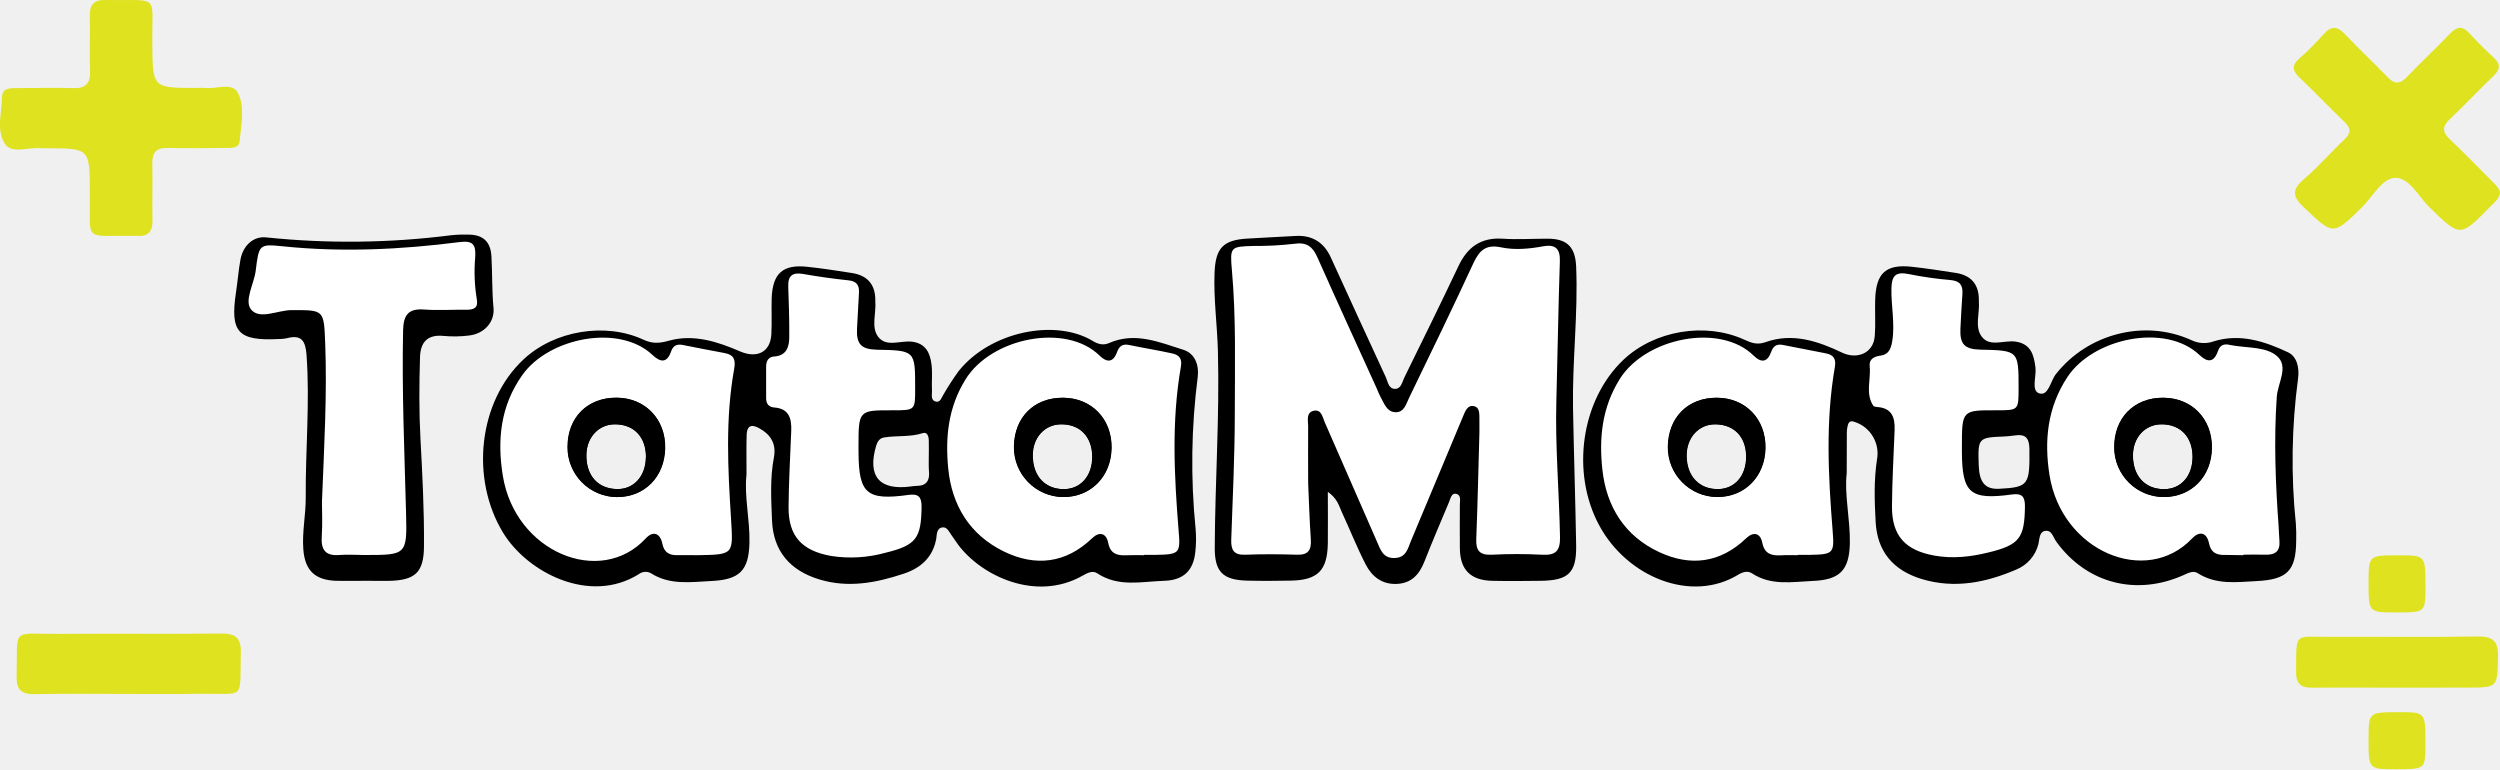
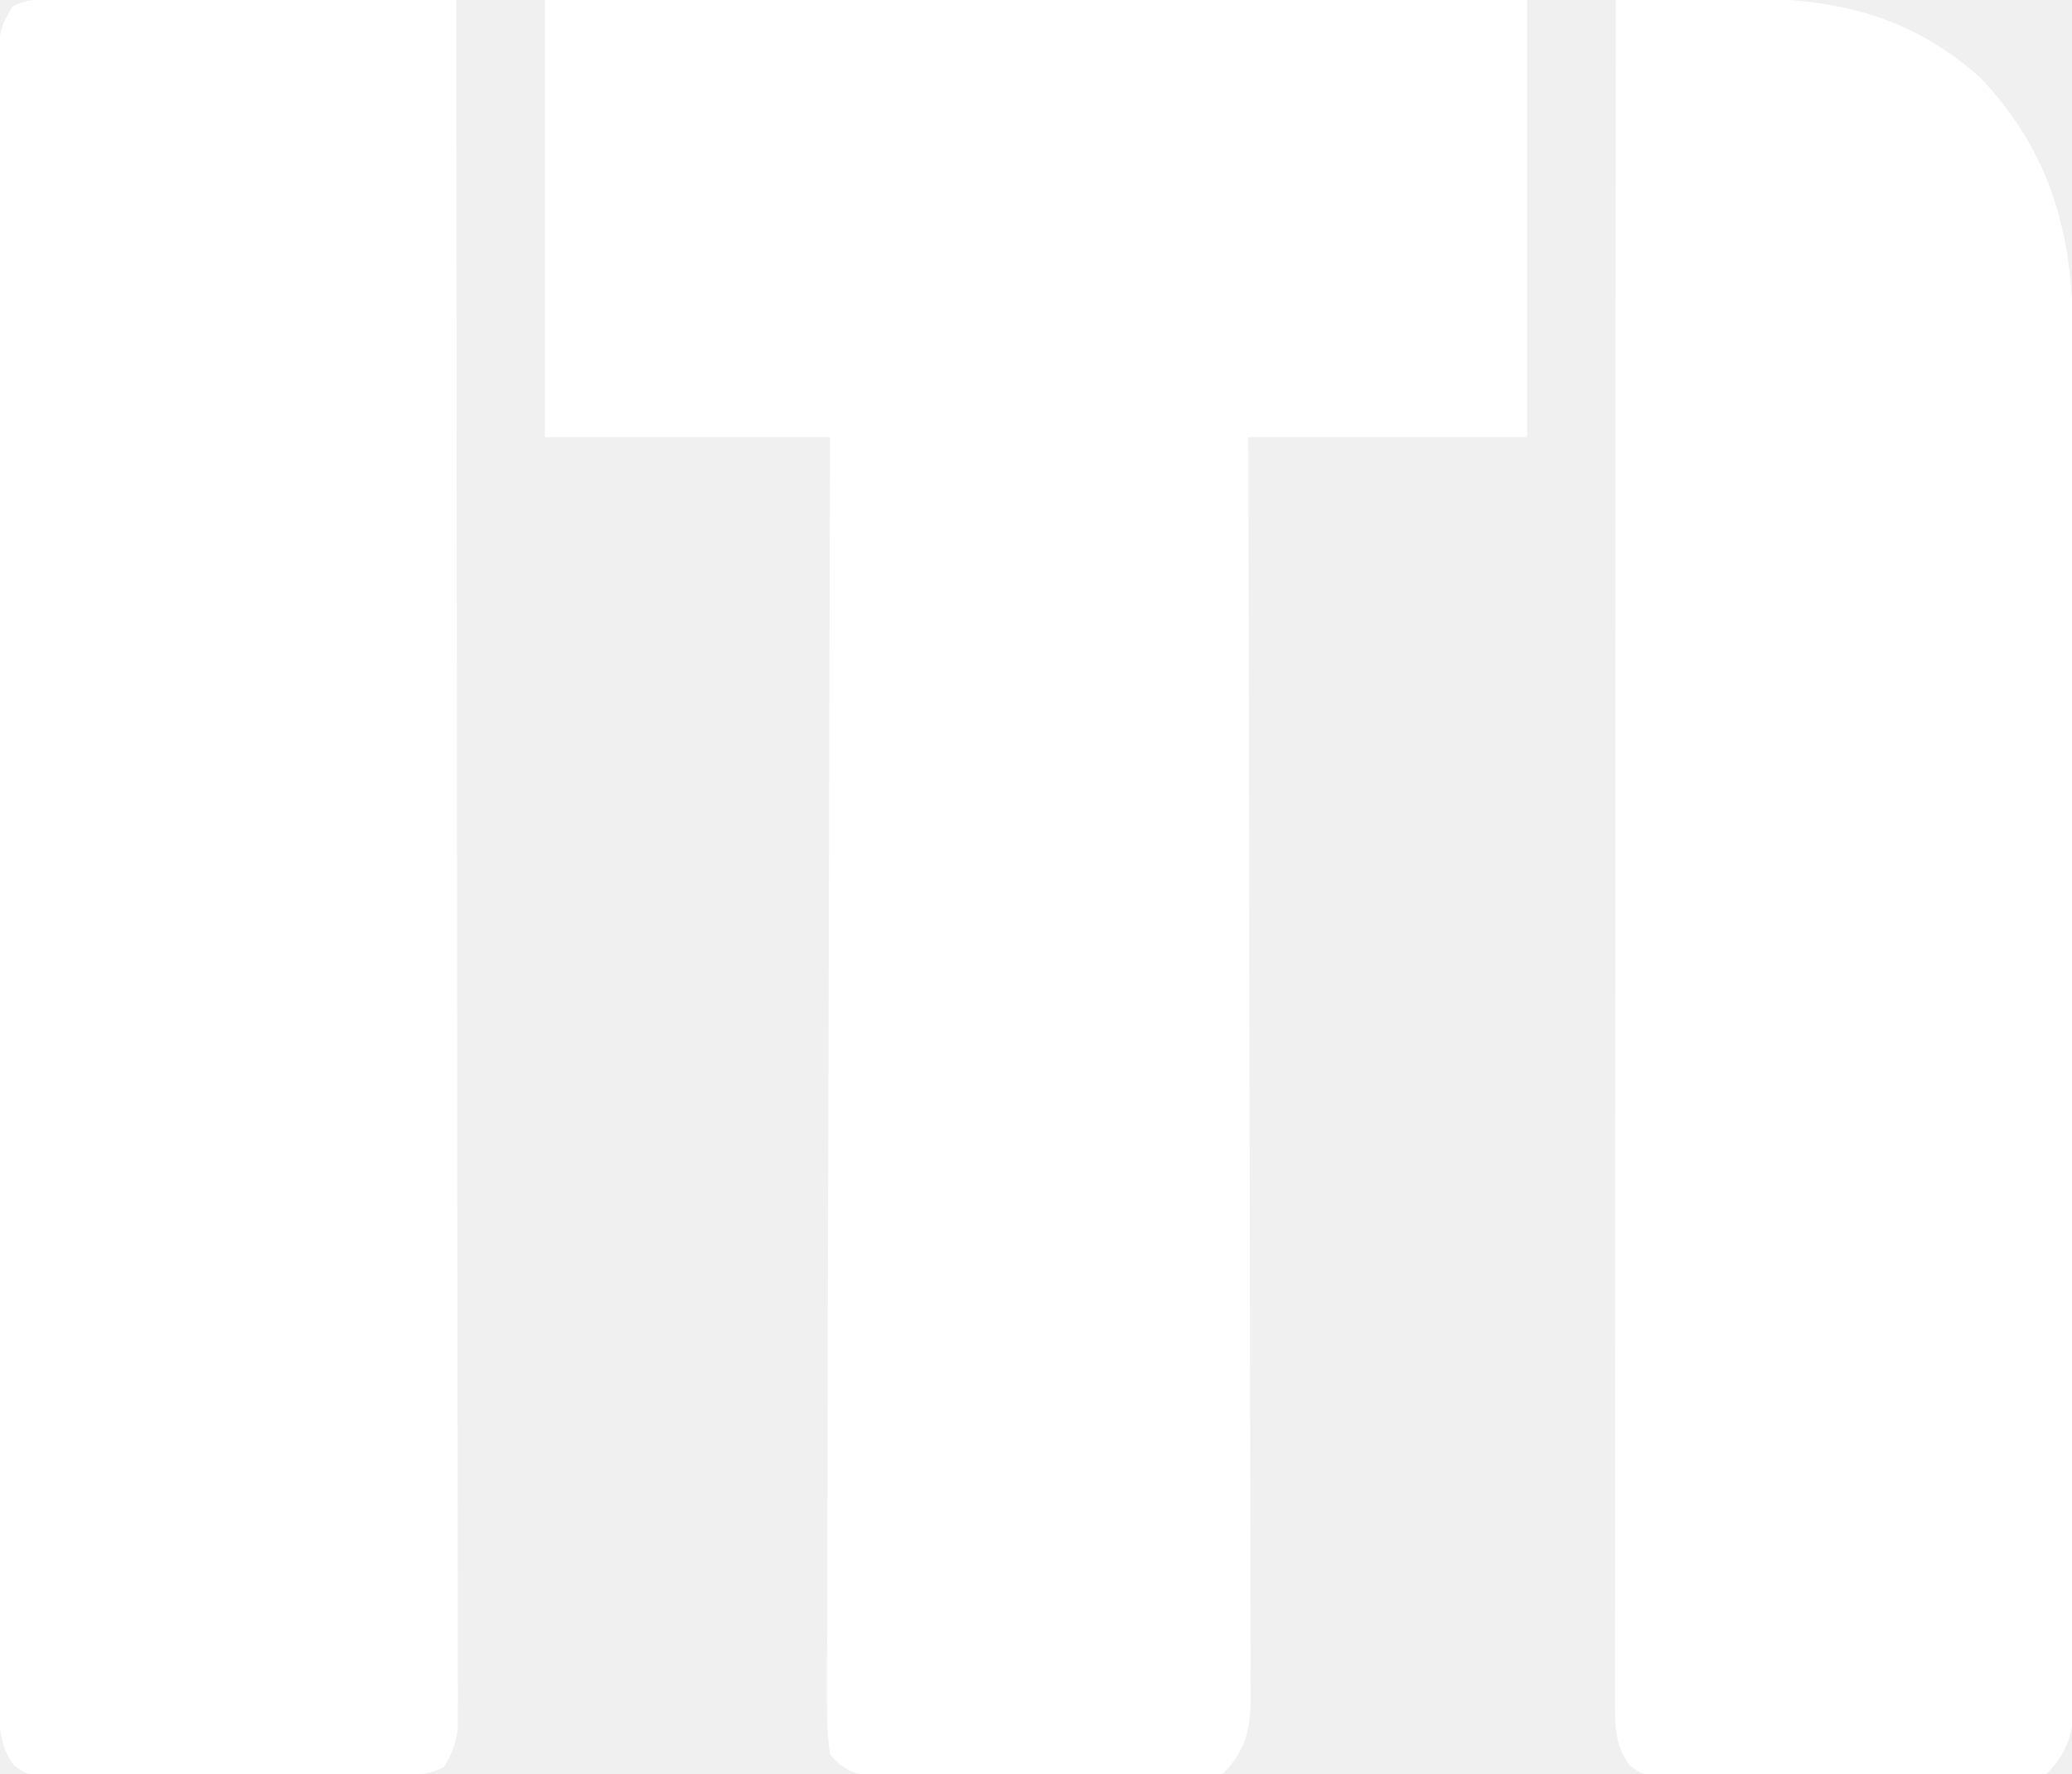
- <svg xmlns="http://www.w3.org/2000/svg" viewBox="0 0 794.32 244.41">
-   <defs>
-     <style>.cls-1{fill:#fff;}.cls-2{fill:#dfe21e;}</style>
-   </defs>
-   <g id="Layer_2" data-name="Layer 2">
-     <g id="Layer_1-2" data-name="Layer 1">
-       <polygon class="cls-1" points="388.86 178.15 414.79 179.03 419.53 174.44 419.53 148.51 429.45 158.88 438.49 180.36 444.86 181.25 451.38 175.47 462.64 148.51 466.34 155.42 467.38 177.33 473.3 179.92 486.79 181.25 497.3 178.16 497.3 142.72 497.3 81.4 494.93 77.33 488.56 77.33 477.01 77.33 472.86 77.33 467.67 81.1 459.38 98.58 449.15 118.88 443.42 127.33 435.97 117.55 418.93 78.58 414.93 76.21 392.71 77.33 388.86 80.51 388.86 178.15" />
-       <path class="cls-1" d="M376,113l-3.26-2.1-12.41-1.78-5.52.59-4,1.19-9.86-3.31-11.06-1.14-10,2.52-7,3-8.22,9-6.13,14.8v18.09l13.9,23.49,20.77,6,16.88-6,13.15,4.36,12.55-2.52.28-1.56Zm-38.38,43.67A11.86,11.86,0,1,1,349,144.77,11.61,11.61,0,0,1,337.63,156.62Z" />
-       <path class="cls-1" d="M292.79,156.33H282.34l-6.22-4.12L276,135.45l17.63-5.31-2.37-19.41-13.84-1L274,89.25,253.6,85.4l-4.74,2.37-2.67,21.78-3.85,4.74-5.93.15-5.92-3.86-12.3-1.77-5.48.59-4,1.18-9.78-3.31-11-1.13L178,108.66l-7,3-8.15,9-6.07,14.79v18.1L170.64,177l20.59,6L208,177l13,4.36,12.43-2.52,1.64-9.18-.74-34.89,5.78-2.87,7.85,4.87,1,8.31-.74,17.61,2.81,10.82,6.67,4.61s8,2.35,8.44,2.5,12.45,0,12.45,0L288.86,177l6.24-5.72V160.81Zm-97.12,0c-6.21,0-11.26-5.3-11.26-11.85s5.05-11.85,11.26-11.85,11.26,5.3,11.26,11.85S201.89,156.36,195.67,156.36Z" />
-       <path class="cls-1" d="M725.75,113.08l-3.28-2.1L710,109.2l-5.56.59L700.38,111l-9.91-3.31-11.12-1.14-10.06,2.52-7.07,3-8.26,9-6.16,14.8v18.09l14,23.49,20.89,6,17-6,13.22,4.36,12.62-2.52.28-1.56Zm-38.59,43.68a11.86,11.86,0,1,1,11.42-11.86A11.64,11.64,0,0,1,687.16,156.76Z" />
-       <path class="cls-1" d="M642.11,156.46H631.66l-6.22-4.12-.15-16.76,17.63-5.31-2.37-19.41-13.84-1-3.35-20.45-20.44-3.85-4.74,2.37-2.67,21.78-3.85,4.74-5.93.15-5.92-3.85-12.3-1.78-5.48.59-4,1.19-9.78-3.31-11-1.14-9.93,2.52-7,3-8.15,9-6.07,14.79v18.1L520,177.17l20.59,6,16.74-6,13,4.36L582.76,179l1.64-9.18-.74-34.89,5.78-2.87,7.85,4.87,1,8.31-.74,17.61,2.81,10.82,6.67,4.61s8,2.35,8.44,2.5,12.45,0,12.45,0l10.22-3.62,6.23-5.71V160.94Zm-97.12,0c-6.21,0-11.26-5.3-11.26-11.85s5-11.85,11.26-11.85,11.26,5.31,11.26,11.85S551.21,156.49,545,156.49Z" />
-       <path class="cls-1" d="M100.34,118.21v12.67s-.22,20.44,0,21.78,0,24.38,0,24.38l28.45,2.73,3.11-3.36V103.32l21.57-3.11V76.8l-4.24-1.25-31.56,2.22-22-1H81L77,97.32l4.22,7.12,13.11-1.56,5.56,5.78Z" />
-       <path d="M586.75,150.35c-.79,6.8,1.14,14.52,1,22.33-.2,8.57-3.25,11.54-11.76,11.9-6.62.29-13.27,1.59-19.35-2.43-1.31-.86-2.93-.43-4.28.4-14.93,9.18-35.4.84-44.27-15.67-9-16.69-5.77-39.73,7.65-52.5,9.87-9.39,26.08-12.13,38.53-6.43,2.17,1,4.11,1.69,6.63.78,8.64-3.11,16.77-.32,24.4,3.32,4.74,2.25,10,.2,10.37-5.37.29-3.8,0-7.64.13-11.45.24-8.52,3.43-11.38,11.76-10.46,4.63.52,9.24,1.22,13.84,1.94,4.81.74,7.32,3.57,7.34,8.48,0,.17,0,.34,0,.5.32,3.78-1.4,8.11.87,11.21,2.56,3.52,7.15,1.09,10.81,1.64,4.84.71,5.81,4.2,6.3,8.22.36,2.87-1.46,7.4,1.22,8.23,2.93.91,3.55-3.94,5.29-6.14,10.13-12.88,28.24-17.54,43.08-10.76a9.1,9.1,0,0,0,7.1.35c8.28-2.57,16.13,0,23.52,3.48,2.94,1.37,3.68,5,3.23,8.34a195.83,195.83,0,0,0-.7,46.16,52.75,52.75,0,0,1,.1,5.48c-.07,9.52-2.95,12.22-12.48,12.72-6.5.35-12.91,1.26-18.84-2.53-1.33-.85-2.86-.1-4.27.55-15.22,6.88-31,2.74-40.62-10.53-1-1.36-1.45-3.93-3.71-3.4-1.77.42-1.61,2.71-2,4.25a11.91,11.91,0,0,1-7,8c-9.68,4.16-19.65,6.17-30.11,3-9-2.75-14.06-8.72-14.58-18.06-.37-6.61-.59-13.26.42-19.88a10.53,10.53,0,0,0-6.82-11.87c-2.4-1-2.41.79-2.7,2.26a5.43,5.43,0,0,0-.06,1ZM571.18,176.4v-.11c1.33,0,2.67,0,4,0,7.33-.13,7.68-.53,7.1-7.65-1.39-17.37-2.29-34.75.71-52.06.45-2.61-.48-3.82-2.76-4.29-4.56-.94-9.14-1.73-13.69-2.68-2-.43-3.13.34-3.79,2.2-1.18,3.31-3.15,3.57-5.56,1.19-10.67-10.51-34.4-5.69-42.59,7.49-5.63,9.07-6.57,18.72-5.48,28.73,1.28,11.81,7.13,21.13,18.1,26.22,9.91,4.61,19.38,3.46,27.59-4.42,2.21-2.12,4.47-1.81,5.12,1.43.69,3.45,2.78,4.13,5.77,4C567.52,176.32,569.35,176.4,571.18,176.4Zm141.61,0v-.16c2.33,0,4.66-.08,7,0,3.13.12,4.72-1.15,4.45-4.4-.12-1.49-.15-3-.25-4.47-1-13.73-1.54-27.46-.6-41.24.29-4.39,3.92-9.65.07-13-3.29-2.85-8.77-2.57-13.37-3.27a14.52,14.52,0,0,1-1.47-.24c-1.89-.5-3.24-.07-3.92,1.93-1.24,3.61-3.26,3.73-5.87,1.24-10.72-10.21-33.71-5.45-41.95,7-6.43,9.74-7.39,20.32-5.71,31.07,3.81,24.34,30.76,35.59,45.33,20.21,2.29-2.41,4.63-2,5.36,1.54.66,3.21,2.68,3.83,5.46,3.71C709.13,176.34,711,176.4,712.79,176.4Zm-89.44-34.27c0-11.8,0-11.8,10.9-11.77,7.11,0,7.11,0,7.11-7,0-12,0-12-12.17-12.27-5-.12-6.54-1.76-6.31-6.69.18-3.64.37-7.28.63-10.92.2-2.79-.72-4.24-3.81-4.5a116.68,116.68,0,0,1-13.3-1.91c-4-.79-5.35.43-5.44,4.5-.13,5.64,1.19,11.23.25,16.88-.39,2.34-1.12,4.21-3.74,4.55-2.07.27-3.67,1.12-3.42,3.4.45,4.17-1.43,8.56,1.13,12.51.21.31.91.38,1.39.42,4.67.37,5.55,3.48,5.4,7.36-.3,8.12-.8,16.23-.84,24.35,0,9.29,4.33,13.83,13.45,15.48,5.91,1.07,11.61.39,17.26-1,9.89-2.41,11.43-4.63,11.54-14.72,0-3.11-1-4.12-4.15-3.69-13.26,1.82-15.81-.4-15.88-13.49Zm13.28-3.44c-8.1.33-8.24.47-7.93,9.23.19,5.42,2.1,7.6,6.47,7.38,9.4-.47,9.76-1.27,9.63-12.64C644.72,136.36,640.73,138.66,636.63,138.69Z" />
-       <path d="M237.19,150.77c-.79,6.83,1.1,14.21.93,21.69-.2,8.86-3.18,11.71-12.06,12.14-6.64.32-13.26,1.4-19.34-2.53a3.58,3.58,0,0,0-3.81.39c-15.56,9.69-35.41-.57-43.1-13.26-10.36-17.07-7.89-41.52,6.52-55,9.76-9.16,26-11.91,38.13-6.26,2.76,1.28,5,1.18,8,.33,7.9-2.22,15.52.28,22.69,3.38,5.26,2.28,9.61.35,9.93-5.43.2-3.81,0-7.64.1-11.46.31-7.92,3.54-10.81,11.26-10,4.8.51,9.57,1.24,14.34,2s7.31,3.58,7.33,8.5c0,.17,0,.33,0,.5.33,3.77-1.4,8.11.88,11.21,2.57,3.49,7.16,1.13,10.82,1.6,4.39.57,5.72,3.65,6.16,7.27.34,2.79,0,5.64.15,8.46,0,1.24-.43,3,1.31,3.32,1.36.26,1.72-1.31,2.33-2.26a85.89,85.89,0,0,1,4.86-7.5c10.15-12.63,30.72-16.64,42.51-9.57,1.6,1,3.35,1.55,5.22.72,8.28-3.66,16-.27,23.68,2.14,3.65,1.16,5,4.89,4.52,8.63a212,212,0,0,0-.68,48.17,37.21,37.21,0,0,1-.09,7.46c-.61,5.92-3.81,8.93-9.81,9.12-7.21.23-14.6,2.11-21.35-2.38-1.48-1-3.19-.07-4.7.78-14.76,8.36-32.2.05-39.59-10-.69-.93-1.3-1.93-2-2.87s-1.35-2.67-2.85-2.5c-1.91.23-1.8,2.23-2,3.58-1.07,5.92-4.89,9.32-10.27,11.11-8.79,2.94-17.68,4.65-26.92,1.84s-14.64-9-15-18.79c-.26-6.62-.67-13.29.59-19.88.84-4.39-.94-7.34-4.75-9.41-2.6-1.41-3.82-.53-3.9,2.16C237.11,142.13,237.19,146.12,237.19,150.77ZM221.48,176.4c11.79-.18,11.46-.16,10.79-11.6-1-15.88-1.84-31.82,1-47.62.53-3-.14-4.45-3-5-4.4-.84-8.82-1.64-13.21-2.55-2-.41-3.18.14-3.85,2.07-1.32,3.77-3.41,3.42-5.91,1.07-10.63-10-33-5.44-41.35,6.4-7,9.86-8,20.79-6.2,31.91,3.88,24.4,31.06,35.51,45.41,20,2.33-2.52,4.59-1.74,5.3,1.71.59,2.9,2.38,3.7,5,3.6C217.48,176.34,219.48,176.4,221.48,176.4Zm142,0v-.11c1.33,0,2.67,0,4,0,7.28-.13,7.63-.55,7-7.7-1.4-17.37-2.3-34.75.72-52.06.46-2.64-.57-3.78-2.82-4.25-4.55-1-9.14-1.73-13.69-2.68-2.06-.43-3.1.43-3.76,2.25-1.22,3.37-3.21,3.44-5.58,1.12-10.7-10.47-34.38-5.67-42.57,7.56-5.52,8.91-6.46,18.38-5.51,28.24,1.14,11.87,6.91,21.21,17.75,26.48,10,4.86,19.65,3.76,28-4.26,2.24-2.15,4.47-1.7,5.09,1.51.69,3.48,2.85,4.07,5.81,3.92C359.81,176.33,361.64,176.4,363.47,176.4Zm-90.71-34.29c0-11.78,0-11.78,10.92-11.75,7.09,0,7.09,0,7.08-7,0-12,0-12-12.19-12.25-4.95-.12-6.52-1.78-6.28-6.71.18-3.8.4-7.61.62-11.41.13-2.36-.74-3.65-3.33-3.92-4.78-.51-9.56-1.16-14.29-2-3.53-.65-5,.53-4.85,4.08.2,5.29.36,10.59.32,15.89,0,3.16-.85,6-4.88,6.24-1.79.13-2.46,1.51-2.47,3.19,0,3.32,0,6.64,0,10,0,1.74.73,2.84,2.59,3,4.68.35,5.53,3.49,5.39,7.36-.31,8.12-.8,16.23-.85,24.35-.05,9.28,4.34,13.81,13.48,15.46a40.9,40.9,0,0,0,17.25-1c9.89-2.41,11.42-4.63,11.53-14.73,0-3.14-1.08-4.09-4.18-3.66-13.23,1.84-15.79-.4-15.85-13.53Zm22.33,3.27h0c0-1.82.06-3.64,0-5.46,0-1.19-.47-2.78-1.89-2.31-4,1.31-8.24.72-12.31,1.38-1.47.23-2.15,1.36-2.55,2.73-2.8,9.64,1.06,14.16,11,12.85a14.76,14.76,0,0,1,2-.2c2.71,0,3.92-1.37,3.85-4C295.05,148.7,295.09,147,295.09,145.38Z" />
-       <path d="M421.89,156.27c0,6.11.06,11.21,0,16.31-.13,8.66-3.17,11.74-11.74,11.9-4.66.09-9.32.12-14,0-7.59-.21-10.21-2.81-10.19-10.34.08-20.91,1.57-41.79,1-62.71-.22-8.29-1.4-16.52-1.06-24.85.32-7.74,2.69-10.36,10.52-10.78,5.15-.27,10.29-.6,15.44-.84s8.85,2.11,11,6.89q8.67,19,17.45,38c.67,1.45.84,3.63,2.85,3.7s2.33-2.13,3-3.53c5.79-11.78,11.59-23.55,17.2-35.41,2.86-6.07,7.13-9.23,14.09-8.77,4.63.31,9.31,0,14,0,6.36-.08,9.08,2.53,9.34,8.9.63,15-1.24,29.84-1,44.78.26,14.59.75,29.18,1,43.77.13,8.73-2.43,11.14-11.31,11.25-5.16.07-10.32.11-15.47,0-6.79-.19-10.07-3.53-10.17-10.2-.07-4.65,0-9.3,0-13.95,0-1.25.48-3.08-1.11-3.47s-1.87,1.53-2.35,2.65c-2.65,6.27-5.31,12.54-7.81,18.87-1.59,4-4,6.83-8.66,7.08-4.78.26-8-2.32-10-6.19-2.8-5.46-5.06-11.19-7.64-16.76C425.38,160.58,424.89,158.39,421.89,156.27Zm-6.25-2.7c0-7.13-.06-12.61,0-18.09,0-1.84-.78-4.5,1.92-5,2.32-.41,2.67,2.15,3.36,3.71,5.57,12.61,11,25.27,16.58,37.89,1.11,2.52,1.9,5.41,5.73,5.21,3.58-.17,4.06-3,5.05-5.37,5.54-13.16,11-26.37,16.53-39.53.68-1.62,1.44-3.94,3.69-3.29,1.79.51,1.5,2.73,1.55,4.38,0,1.32,0,2.65,0,4-.32,11.28-.56,22.57-1,33.85-.14,3.66,1.14,5.08,4.88,4.92a154.67,154.67,0,0,1,16,0c4.33.25,5.82-1.16,5.73-5.62-.27-14.44-1.56-28.85-1.16-43.3.41-14.77.61-29.55,1.11-44.31.15-4.14-1.56-5.45-5.32-4.76-4.46.82-9,1.25-13.41.32-4.79-1-6.85,1-8.72,5-6.62,14.32-13.52,28.52-20.4,42.71-1,2-1.56,4.85-4.51,4.68-2.7-.17-3.45-2.83-4.59-4.8a29.08,29.08,0,0,1-1.22-2.73c-6.32-13.92-12.7-27.8-18.9-41.76-1.5-3.37-3.43-4.8-7.31-4.22a105.12,105.12,0,0,1-12.94.69c-7.35.18-7.53.32-6.88,7.69,1.34,15.07.94,30.19.92,45.29,0,13.44-.66,26.88-1.13,40.31-.11,3.28.79,4.95,4.45,4.81,5.49-.21,11-.18,16.48,0,3.67.11,4.56-1.62,4.35-4.91C416.05,164.87,415.86,158.4,415.64,153.57Z" />
-       <path d="M115.85,184.54c-3,0-6,.07-9,0-6.79-.21-10-3.31-10.48-10.08-.41-5.5.81-10.94.77-16.38-.11-15.08,1.35-30.14.26-45.23-.32-4.48-1.54-6.66-6.32-5.37a11.34,11.34,0,0,1-2.48.24c-13,.65-15.54-2.15-13.61-14.88.53-3.45.78-6.94,1.41-10.36.84-4.52,4.13-7.46,8.11-7.06a255.41,255.41,0,0,0,58.75-.67,40,40,0,0,1,5.48-.21c4.68,0,7.12,2.19,7.4,6.84.32,5.46.13,10.93.66,16.41.45,4.61-3.06,8.27-7.75,8.81a37.27,37.27,0,0,1-8,.14c-5.18-.55-7.46,1.92-7.6,6.75-.26,8.63-.33,17.24.14,25.88.62,11.42,1.21,22.86,1.12,34.29-.06,8.44-3,10.78-11.42,10.9C120.85,184.58,118.35,184.55,115.85,184.54Zm-13.56-25c0,2.59.22,6.75-.06,10.89s1.08,6.27,5.57,5.91c2.64-.22,5.32,0,8,0,13.42,0,13.57,0,13.21-13.53-.5-19.25-1.34-38.49-.94-57.76.1-4.79,1.51-7.09,6.67-6.71,4.47.34,9,0,13.48.08,2.45,0,3.82-.65,3.25-3.5A53.3,53.3,0,0,1,151,81.56c.22-3.9-.77-5.18-5-4.64-18.68,2.39-37.41,3.28-56.23,1.33-7.41-.76-7.5-.56-8.52,7.72-.52,4.25-3.75,9.59-1.46,12.38,2.72,3.32,8.42.2,12.83.18,10.35,0,10.3-.23,10.71,10.68C103.94,125.49,103,141.74,102.29,159.57Z" />
-       <path d="M545.52,126.38c9,.07,15.54,6.85,15.35,16s-6.57,15.53-15.35,15.52A15.78,15.78,0,0,1,529.89,142C530,132.61,536.26,126.31,545.52,126.38Zm9.25,18.74c0-6.21-3.7-10.17-9.62-10.3-5.39-.13-9.36,4.12-9.33,10,0,6.49,3.94,10.65,9.94,10.61C551.12,155.39,554.78,151.2,554.77,145.12Z" />
-       <path d="M687.18,126.38c9.1,0,15.59,6.63,15.53,15.83-.06,9-6.43,15.65-15.17,15.71a15.78,15.78,0,0,1-15.82-15.74C671.64,132.83,678,126.37,687.18,126.38Zm9.43,18.74c0-6.2-3.69-10.16-9.61-10.31-5.39-.13-9.37,4.12-9.34,10,0,6.49,3.92,10.65,9.93,10.62C693,155.39,696.61,151.21,696.61,145.12Z" />
-       <path d="M196,157.93A15.8,15.8,0,0,1,180.29,142c0-9.38,6.34-15.71,15.6-15.65,9.05.06,15.55,6.81,15.38,16S204.73,157.92,196,157.93Zm9.22-12.56c.07-6.46-3.76-10.56-9.87-10.56-5.19,0-9,4.12-9.08,9.74-.07,6.54,3.68,10.75,9.68,10.87C201.27,155.53,205.1,151.37,205.18,145.37Z" />
-       <path d="M337.87,126.38c9,.11,15.5,7,15.23,16.12s-6.65,15.47-15.44,15.42a15.8,15.8,0,0,1-15.53-16C322.28,132.49,328.58,126.28,337.87,126.38Zm9.14,18.8c0-6.41-3.94-10.49-10.05-10.37-5.17.1-8.9,4.27-8.9,9.93,0,6.5,3.87,10.68,9.87,10.68C343.29,155.43,347,151.25,347,145.18Z" />
-       <path class="cls-2" d="M794.32,61.3c-.34,2-1.9,3.12-3.16,4.41-9.54,9.75-9.48,9.67-19.21.19-3.51-3.42-6.38-9.46-10.92-9.39-4.2.07-7.09,5.93-10.5,9.28-9.32,9.13-9.1,9-18.5.13-3.65-3.46-3.95-5.64,0-9,4.53-3.87,8.45-8.45,12.8-12.55,2.2-2.08,2.23-3.6,0-5.7-4.82-4.57-9.36-9.44-14.18-14-2.3-2.18-2.62-3.85-.1-6.08a85.78,85.78,0,0,0,7.75-7.74c2.55-2.91,4.49-2.39,6.92.18,4.32,4.6,9,8.88,13.33,13.44,2.22,2.33,3.94,2.37,6.18,0,4.48-4.68,9.22-9.1,13.7-13.78,2.19-2.29,4-2.53,6.18-.09,2.46,2.69,5.08,5.26,7.75,7.75,2.24,2.08,2,3.78-.14,5.81-4.67,4.49-9.09,9.23-13.81,13.66-2.56,2.41-2.45,4.17.05,6.52,4.72,4.44,9.21,9.11,13.78,13.7C793.17,59,794.16,59.91,794.32,61.3Z" />
-       <path class="cls-2" d="M28.53,61c0-13.89,0-13.89-14-13.89-.5,0-1,0-1.5,0C9.14,46.65,3.85,49,1.64,45.79c-2.92-4.16-1.07-10-1-15C.74,28,3.1,28,5.14,28c6,0,12-.2,18,0,4.19.16,5.61-1.55,5.47-5.58-.21-5.8.05-11.62-.07-17.43-.08-3.6,1.37-5.06,5-5C51.14.35,48.2-2.4,48.39,14.06c.16,13.88,0,13.88,14,13.88a17.36,17.36,0,0,1,2.5,0c3.66.53,8.84-2,10.7,1.59,2.32,4.43,1,10.08.57,15.18C76,47.16,73.67,47,71.86,47c-6.16.05-12.32.16-18.47,0-3.67-.09-5.08,1.4-5,5,.15,6-.07,12,.06,17.93.08,3.58-1.33,5.33-5,5-.17,0-.34,0-.5,0C26,74.7,28.83,77.37,28.53,61Z" />
-       <path class="cls-2" d="M40.66,220.49c-9.81,0-19.62-.14-29.43.06-4.16.08-6.05-1.13-5.95-5.62.36-16-1.91-13.4,13.4-13.53,17.12-.14,34.26.09,51.38-.11,4.61-.06,6.59,1.19,6.46,6.14-.4,15.25,1.72,12.86-12.91,13C56,220.57,48.31,220.49,40.66,220.49Z" />
-       <path class="cls-2" d="M761.51,218.5c-9,0-18-.09-26.91,0-3.58.05-5.09-1.26-5.06-4.93.12-13-.85-11.16,10.64-11.23,15.62-.08,31.24.15,46.85-.11,5-.08,6.78,1.38,6.65,6.48-.24,9.75,0,9.76-9.75,9.76Z" />
-       <path class="cls-2" d="M761.43,194.59c-8.88,0-8.88,0-8.87-9.47,0-8.68,0-8.68,9.66-8.67,8.42,0,8.42,0,8.41,10C770.62,194.59,770.62,194.59,761.43,194.59Z" />
-       <path class="cls-2" d="M761.24,244.41c-8.69,0-8.69,0-8.68-9.65,0-8.48,0-8.48,9.85-8.48,8.23,0,8.23,0,8.21,10.15C770.61,244.41,770.61,244.41,761.24,244.41Z" />
-       <path d="M545.49,126.38c9.08,0,15.58,6.69,15.48,15.89-.09,9-6.47,15.61-15.22,15.65A15.78,15.78,0,0,1,530,142.13C530,132.77,536.26,126.36,545.49,126.38Zm9.38,18.71c0-6.2-3.73-10.15-9.65-10.28-5.38-.11-9.34,4.16-9.3,10,.05,6.48,4,10.64,10,10.58C551.24,155.37,554.89,151.17,554.87,145.09Z" />
-       <path d="M687.57,157.92a15.78,15.78,0,0,1-15.75-15.8c0-9.37,6.29-15.77,15.52-15.74,9.08,0,15.57,6.71,15.47,15.9S696.33,157.89,687.57,157.92Zm9.14-12.66c0-6.43-3.87-10.52-10-10.45-5.18.07-9,4.21-9,9.86,0,6.53,3.78,10.7,9.8,10.75C692.92,155.47,696.67,151.3,696.71,145.26Z" />
-       <path d="M196,126.38c9,.06,15.54,6.83,15.37,16s-6.55,15.55-15.32,15.56A15.8,15.8,0,0,1,180.39,142C180.44,132.64,186.74,126.32,196,126.38Zm9.27,19.17c.15-6.5-3.57-10.63-9.67-10.74-5.21-.09-9.14,4-9.27,9.56-.16,6.57,3.49,10.81,9.5,11C201.21,155.64,205.14,151.52,205.27,145.55Z" />
-       <path d="M337.69,126.38c9.09,0,15.58,6.63,15.52,15.84-.06,9-6.43,15.64-15.17,15.7a15.78,15.78,0,0,1-15.82-15.74C322.15,132.83,328.47,126.37,337.69,126.38Zm9.42,18.91c.05-6.44-3.83-10.53-9.94-10.48-5.19.05-9,4.19-9,9.83,0,6.53,3.76,10.71,9.77,10.78C343.29,155.49,347.07,151.32,347.11,145.29Z" />
-     </g>
-   </g>
+ <svg xmlns="http://www.w3.org/2000/svg" version="1.1" width="327" height="280">
+   <path d="M0 0 C51.15 0 102.3 0 155 0 C155 22.77 155 45.54 155 69 C140.48 69 125.96 69 111 69 C111.016 75.184 111.031 81.368 111.048 87.739 C111.097 108.135 111.131 128.531 111.155 148.927 C111.171 161.297 111.192 173.667 111.226 186.037 C111.256 196.818 111.276 207.598 111.282 218.378 C111.286 224.087 111.295 229.797 111.317 235.506 C111.338 240.878 111.344 246.25 111.339 251.622 C111.34 253.595 111.346 255.569 111.358 257.542 C111.373 260.234 111.369 262.925 111.361 265.616 C111.37 266.399 111.378 267.182 111.387 267.989 C111.346 272.942 110.569 276.431 107 280 C105.211 280.109 103.418 280.149 101.626 280.161 C100.478 280.171 99.329 280.18 98.146 280.19 C96.895 280.194 95.644 280.199 94.355 280.203 C93.079 280.209 91.803 280.215 90.487 280.22 C87.78 280.23 85.072 280.237 82.364 280.24 C78.897 280.246 75.43 280.27 71.963 280.298 C68.657 280.321 65.35 280.323 62.043 280.328 C60.798 280.34 59.553 280.353 58.271 280.366 C57.113 280.363 55.955 280.36 54.762 280.356 C53.744 280.36 52.726 280.364 51.676 280.367 C48.392 279.916 47.27 279.429 45 277 C44.608 274.121 44.477 271.623 44.519 268.743 C44.516 267.891 44.512 267.039 44.509 266.161 C44.502 263.296 44.524 260.431 44.546 257.566 C44.547 255.516 44.546 253.466 44.544 251.417 C44.543 245.842 44.567 240.269 44.594 234.695 C44.619 228.873 44.622 223.051 44.627 217.23 C44.639 206.201 44.672 195.173 44.712 184.144 C44.757 171.591 44.779 159.037 44.799 146.483 C44.841 120.656 44.914 94.828 45 69 C30.15 69 15.3 69 0 69 C0 46.23 0 23.46 0 0 Z " fill="#FFFFFF" transform="translate(86,0)" />
+   <path d="M0 0 C0.995 -0 0.995 -0 2.011 -0 C4.208 0 6.404 0.008 8.601 0.016 C10.123 0.018 11.645 0.019 13.166 0.02 C17.174 0.024 21.182 0.034 25.19 0.045 C29.279 0.055 33.368 0.06 37.457 0.065 C45.481 0.075 53.506 0.092 61.531 0.114 C61.577 35.079 61.612 70.044 61.633 105.009 C61.635 109.135 61.638 113.261 61.641 117.386 C61.641 118.208 61.642 119.029 61.642 119.875 C61.651 133.184 61.667 146.493 61.685 159.801 C61.704 173.452 61.715 187.103 61.719 200.753 C61.722 209.18 61.73 217.606 61.747 226.033 C61.757 231.807 61.76 237.582 61.758 243.356 C61.756 246.69 61.76 250.024 61.769 253.358 C61.779 256.97 61.777 260.581 61.771 264.192 C61.777 265.251 61.783 266.309 61.789 267.4 C61.785 268.365 61.781 269.331 61.777 270.327 C61.778 271.577 61.778 271.577 61.779 272.853 C61.502 275.373 60.877 276.975 59.531 279.114 C56.78 280.489 54.555 280.256 51.476 280.275 C49.569 280.289 49.569 280.289 47.623 280.304 C46.229 280.309 44.835 280.313 43.441 280.317 C42.016 280.322 40.591 280.328 39.166 280.334 C36.178 280.344 33.189 280.35 30.201 280.354 C26.37 280.359 22.539 280.383 18.707 280.412 C15.764 280.43 12.821 280.436 9.877 280.437 C8.465 280.44 7.052 280.448 5.639 280.461 C3.665 280.478 1.69 280.475 -0.285 280.47 C-1.41 280.474 -2.534 280.477 -3.692 280.481 C-6.469 280.114 -6.469 280.114 -8.293 278.779 C-10.409 275.783 -10.595 273.117 -10.598 269.573 C-10.603 268.168 -10.603 268.168 -10.608 266.735 C-10.606 265.705 -10.605 264.674 -10.603 263.612 C-10.605 262.519 -10.607 261.425 -10.61 260.299 C-10.616 256.616 -10.615 252.933 -10.615 249.251 C-10.617 246.618 -10.621 243.985 -10.625 241.353 C-10.633 234.932 -10.636 228.512 -10.636 222.092 C-10.637 216.874 -10.639 211.657 -10.642 206.439 C-10.651 191.651 -10.655 176.864 -10.655 162.077 C-10.655 161.279 -10.655 160.482 -10.655 159.66 C-10.655 158.861 -10.654 158.063 -10.654 157.24 C-10.654 144.298 -10.664 131.355 -10.678 118.413 C-10.692 105.13 -10.699 91.846 -10.698 78.563 C-10.698 71.103 -10.701 63.643 -10.711 56.183 C-10.72 49.832 -10.723 43.48 -10.716 37.129 C-10.712 33.888 -10.714 30.647 -10.721 27.406 C-10.729 23.893 -10.724 20.381 -10.716 16.869 C-10.722 15.843 -10.727 14.817 -10.732 13.759 C-10.689 4.895 -10.689 4.895 -8.469 1.114 C-5.614 -0.314 -3.192 -0.006 0 0 Z " fill="#FFFFFF" transform="translate(10.46924,-0.1135254)" />
+   <path d="M0 0 C4.517 -0.075 9.033 -0.129 13.55 -0.165 C15.082 -0.18 16.614 -0.2 18.146 -0.226 C33.305 -0.479 45.895 1.803 57.586 12.328 C68.584 23.948 72.156 36.898 72.14 52.578 C72.143 53.524 72.146 54.469 72.149 55.444 C72.158 58.603 72.16 61.761 72.161 64.92 C72.166 67.189 72.171 69.458 72.176 71.727 C72.189 77.881 72.196 84.036 72.2 90.191 C72.203 94.035 72.207 97.879 72.212 101.723 C72.224 112.373 72.234 123.022 72.238 133.672 C72.238 134.693 72.238 134.693 72.238 135.734 C72.239 136.757 72.239 136.757 72.239 137.801 C72.239 139.183 72.24 140.565 72.24 141.947 C72.24 142.633 72.241 143.318 72.241 144.025 C72.245 155.147 72.262 166.268 72.286 177.39 C72.309 188.816 72.322 200.242 72.323 211.668 C72.324 218.08 72.33 224.493 72.348 230.905 C72.364 236.931 72.366 242.957 72.358 248.984 C72.357 251.197 72.361 253.411 72.371 255.624 C72.384 258.642 72.378 261.659 72.367 264.676 C72.38 265.995 72.38 265.995 72.392 267.341 C72.35 272.504 71.835 276.165 68 280 C66.022 280.11 64.04 280.149 62.059 280.161 C60.788 280.171 59.516 280.18 58.206 280.19 C56.807 280.195 55.407 280.199 54.008 280.203 C52.582 280.209 51.155 280.215 49.729 280.22 C46.735 280.231 43.74 280.237 40.746 280.24 C36.906 280.246 33.067 280.27 29.228 280.298 C26.281 280.317 23.333 280.322 20.385 280.324 C18.97 280.327 17.555 280.335 16.139 280.348 C14.159 280.365 12.18 280.361 10.2 280.356 C9.072 280.36 7.945 280.364 6.784 280.367 C4 280 4 280 2.175 278.665 C0.035 275.633 -0.125 272.937 -0.123 269.352 C-0.126 267.911 -0.126 267.911 -0.129 266.441 C-0.126 265.384 -0.123 264.327 -0.12 263.237 C-0.121 262.116 -0.122 260.994 -0.123 259.839 C-0.124 256.062 -0.119 252.284 -0.114 248.507 C-0.113 245.807 -0.113 243.107 -0.114 240.407 C-0.114 234.585 -0.111 228.762 -0.106 222.939 C-0.098 214.52 -0.095 206.102 -0.094 197.683 C-0.092 184.025 -0.085 170.366 -0.075 156.708 C-0.066 143.439 -0.059 130.17 -0.055 116.901 C-0.055 115.674 -0.055 115.674 -0.054 114.423 C-0.053 110.321 -0.052 106.219 -0.05 102.117 C-0.04 68.078 -0.022 34.039 0 0 Z " fill="#FFFFFF" transform="translate(255,0)" />
</svg>
